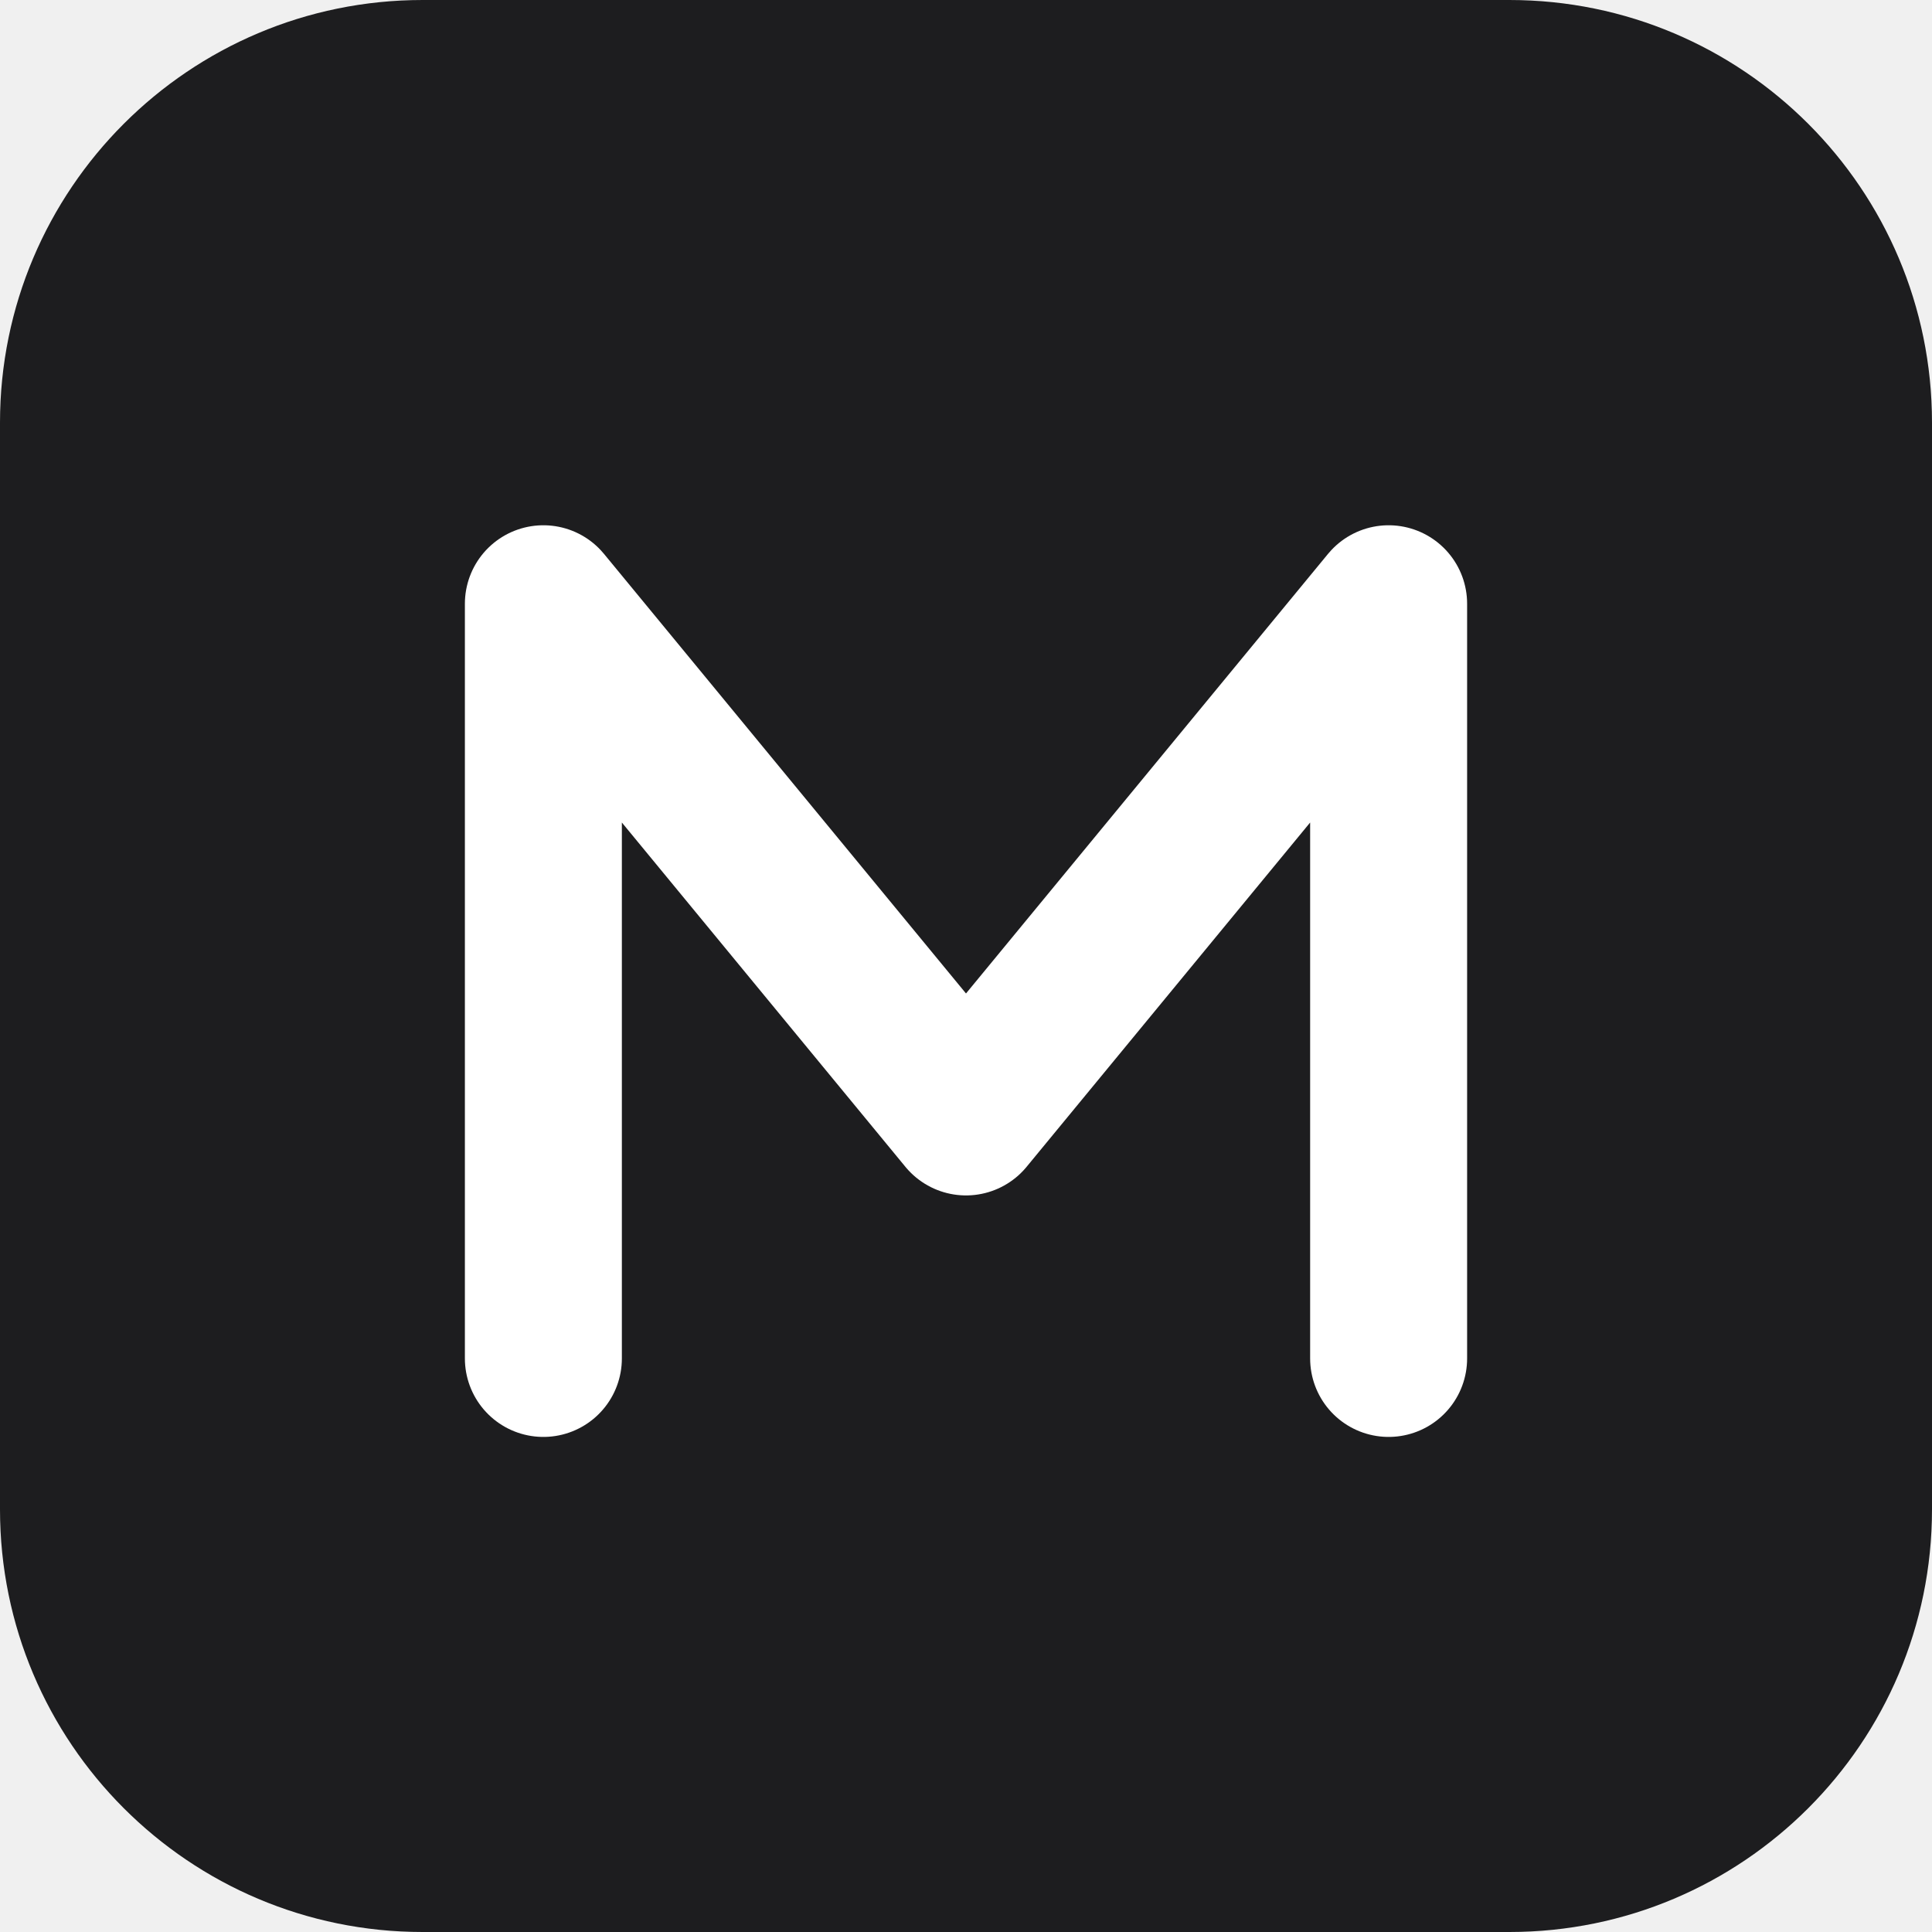
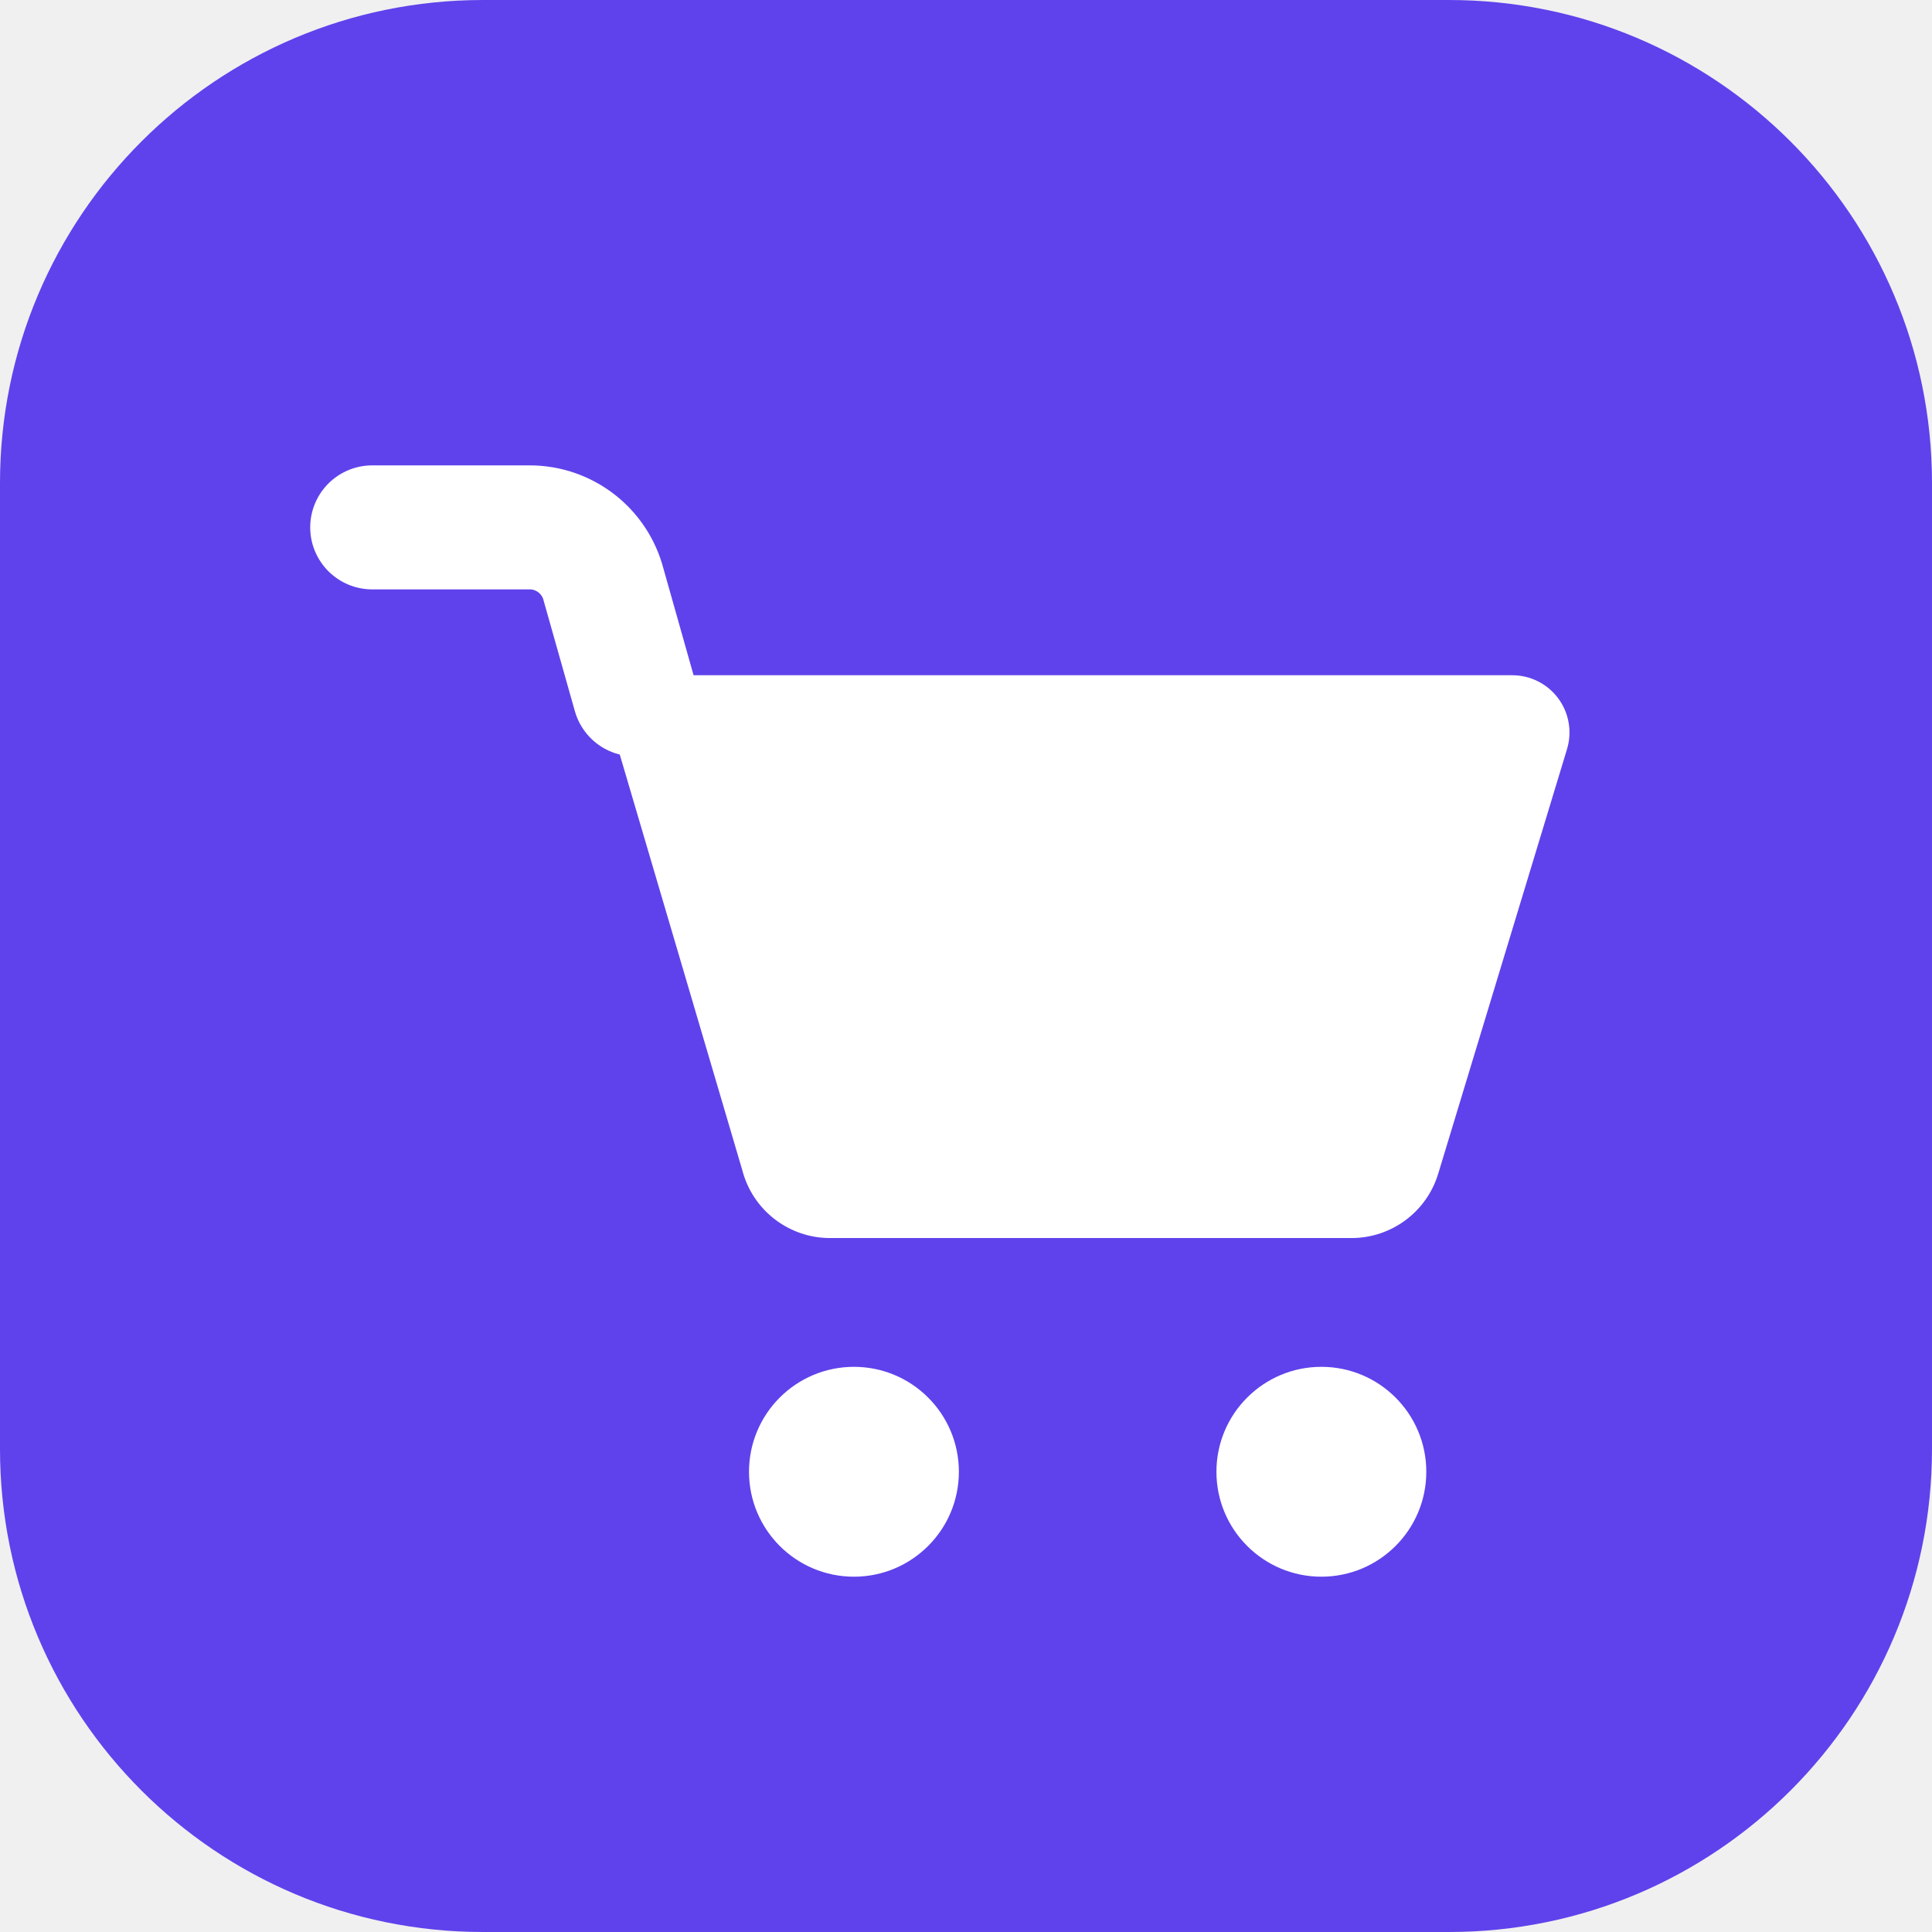
<svg xmlns="http://www.w3.org/2000/svg" viewBox="0 0 32 32">
-   <rect width="32" height="32" rx="7" fill="#1D1D1F" />
-   <path d="M9 22.5V10l7 8.5 7-8.5v12.5" fill="none" stroke="#fff" stroke-width="2.6" stroke-linecap="round" stroke-linejoin="round" />
+   <rect width="32" height="32" rx="8" fill="#5F42EC" />
+   <g transform="translate(3.4 3.6) scale(.79)" fill="#fff">
+     <path d="M3.5 6.5h3.3a1.6 1.6 0 0 1 1.55 1.2L9 10" fill="none" stroke="#fff" stroke-width="2.6" stroke-linecap="round" stroke-linejoin="round" />
+     <path d="M8.2 9.6h19.2a1.2 1.2 0 0 1 1.15 1.55l-2.7 8.9a1.9 1.9 0 0 1-1.82 1.35H13.1a1.9 1.9 0 0 1-1.84-1.42z" />
+     <circle cx="13.6" cy="26.3" r="2.2" />
+     <circle cx="23.4" cy="26.3" r="2.2" />
+   </g>
</svg>
